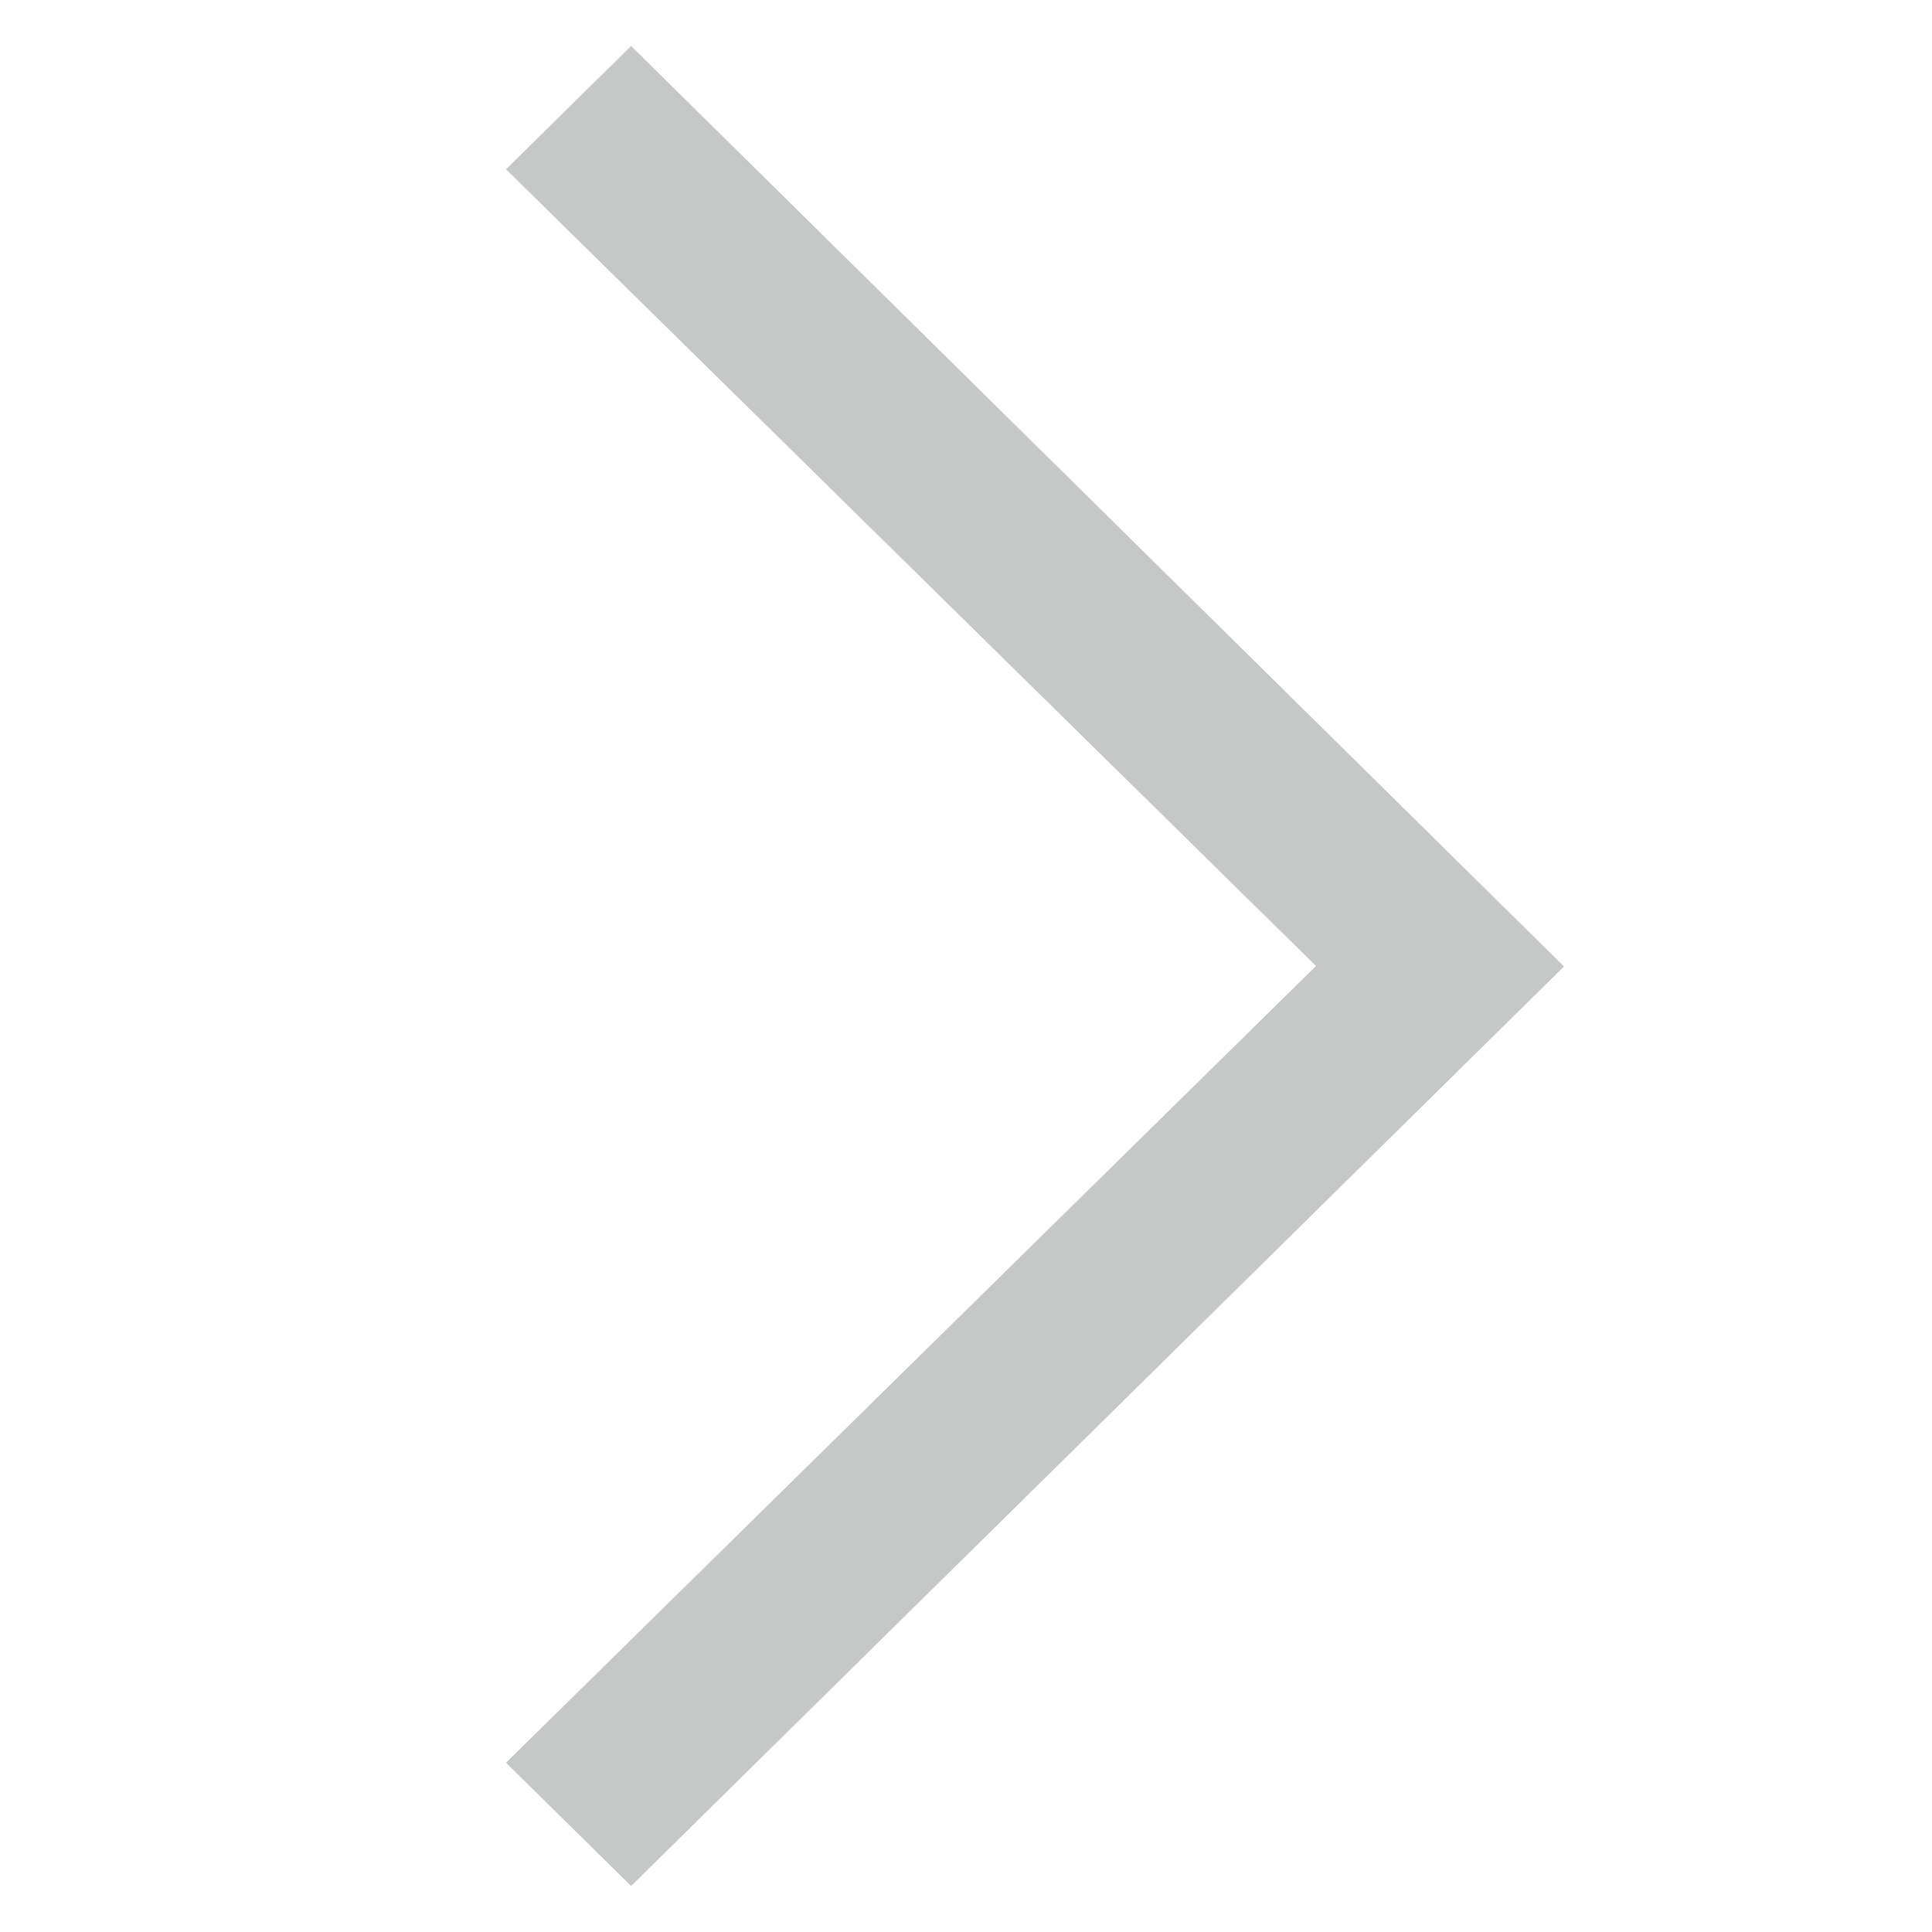
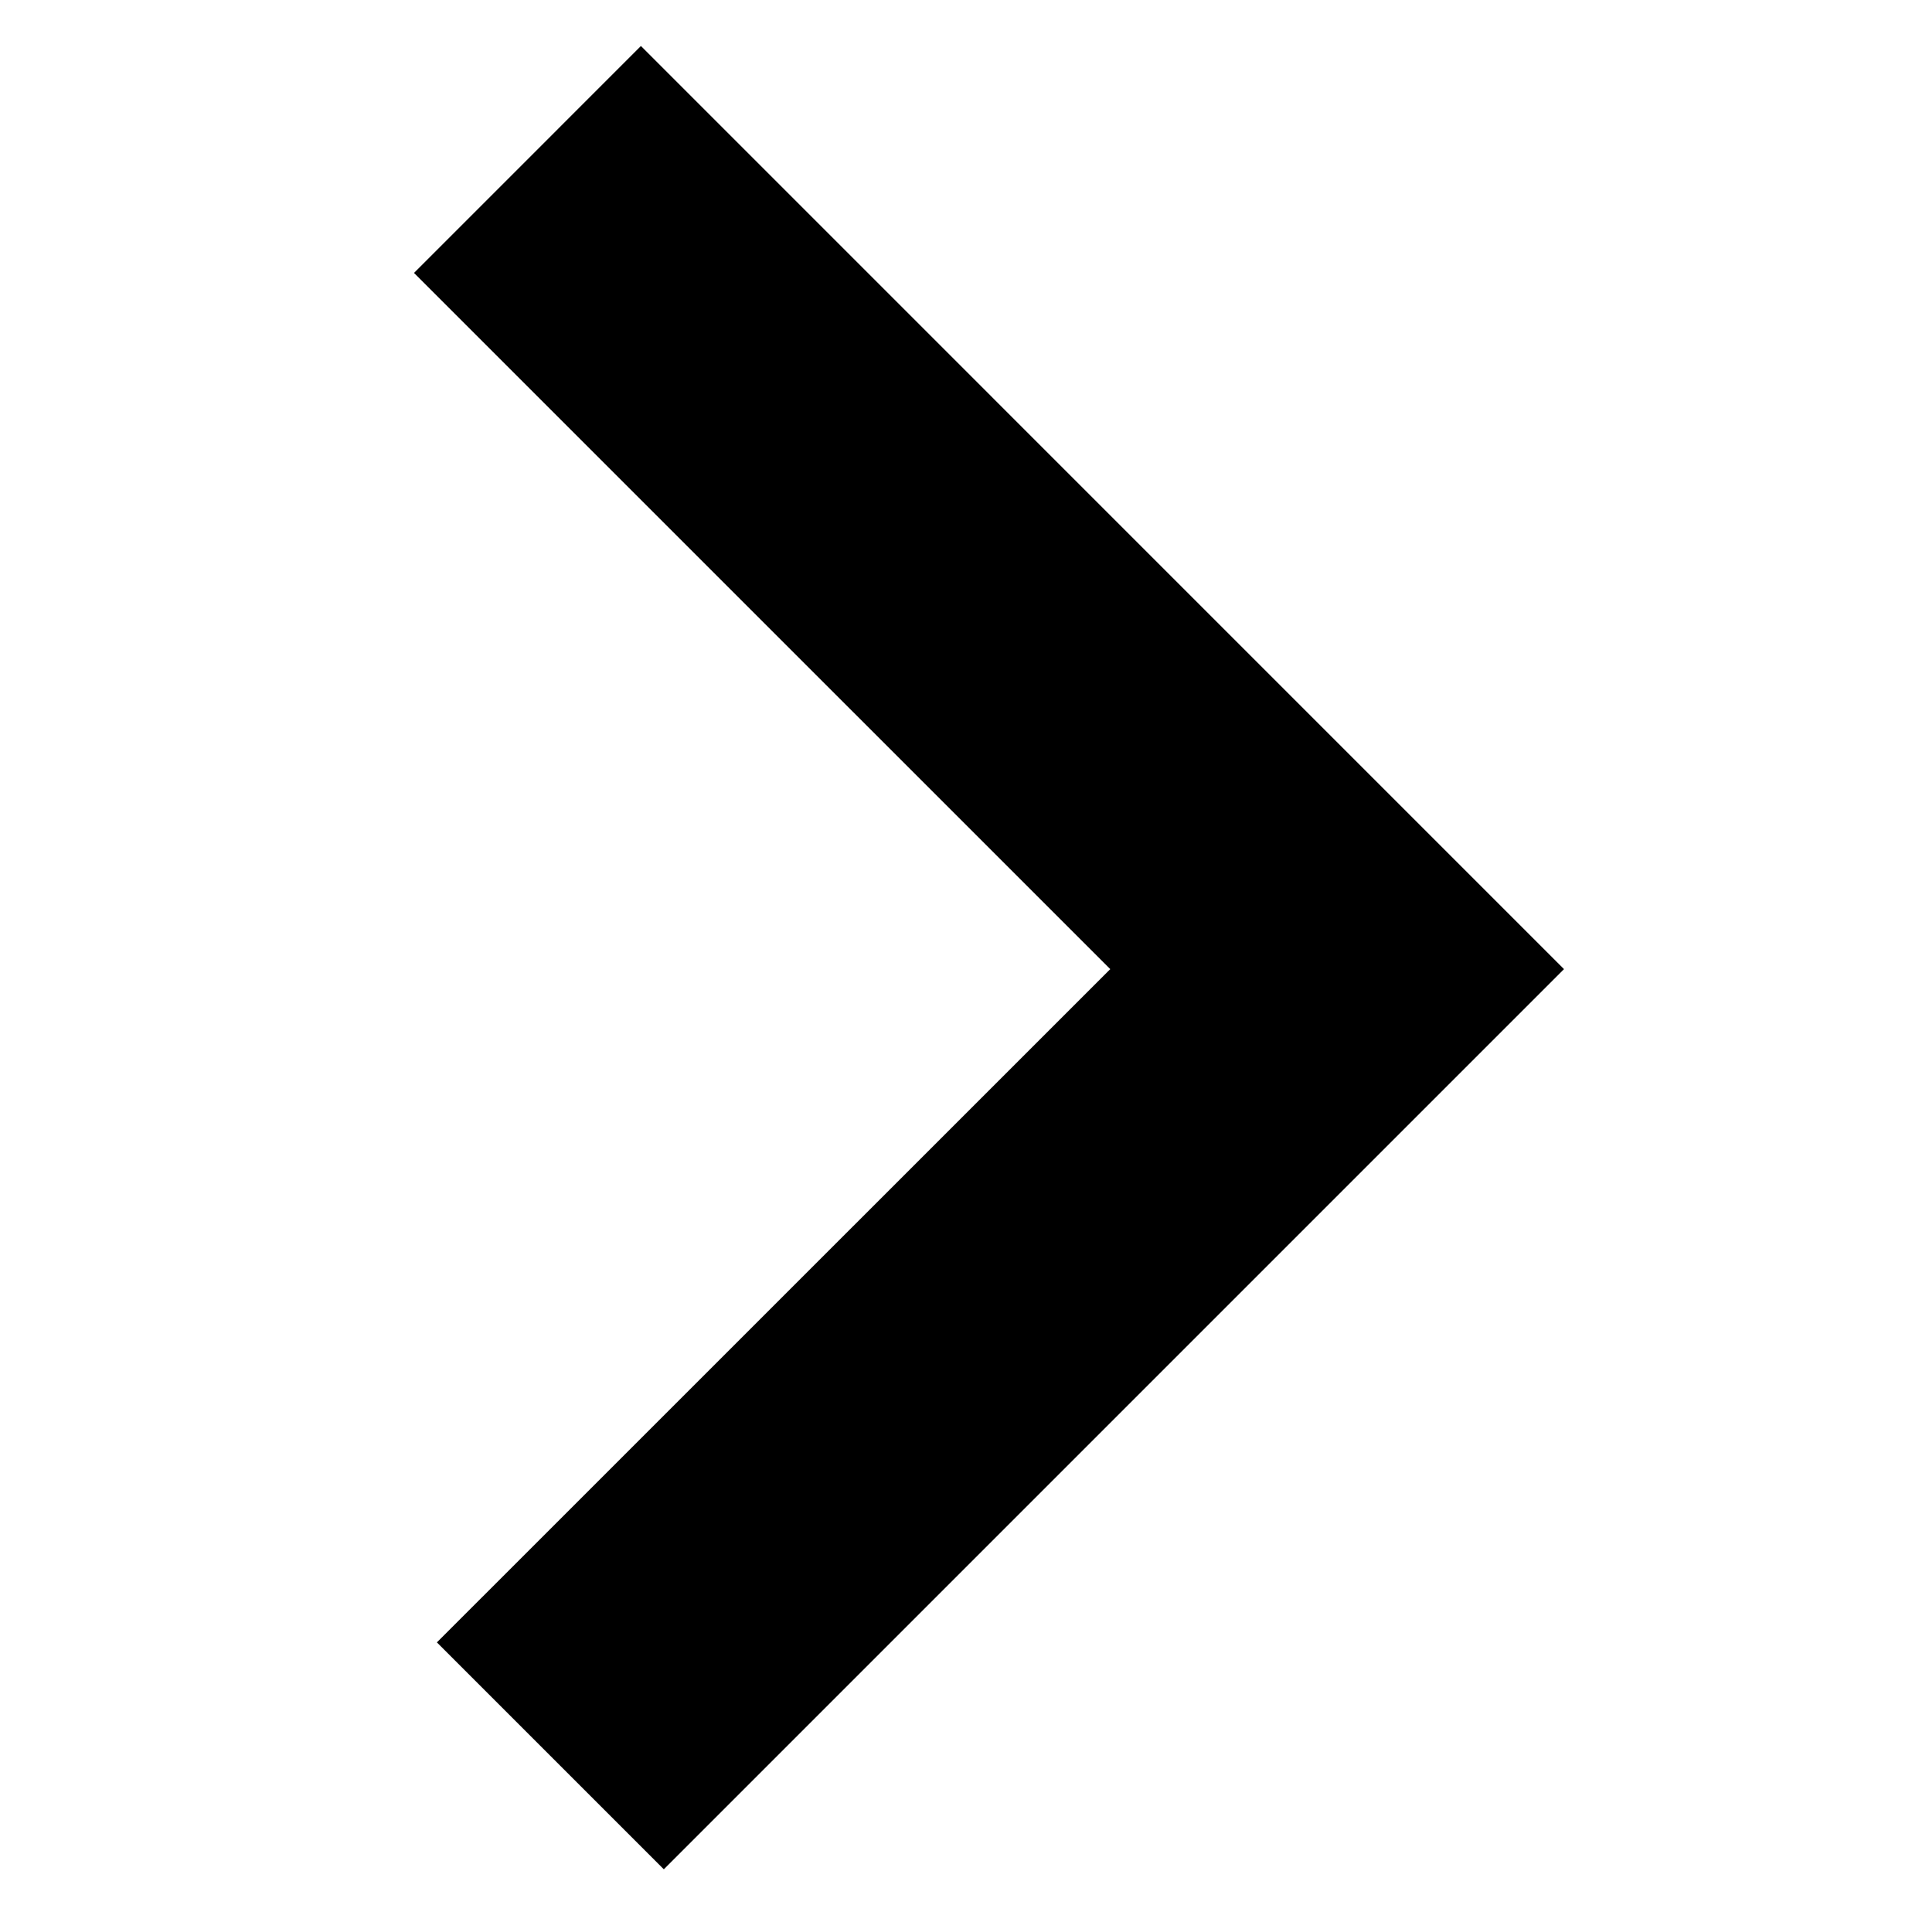
<svg xmlns="http://www.w3.org/2000/svg" version="1.1" baseProfile="tiny" id="Layer_1" x="0px" y="0px" width="42px" height="42px" viewBox="0 0 42 42" xml:space="preserve">
-   <polygon fill-rule="evenodd" fill="#C6C8C8" points="11,38.32 28.609,21 11,3.68 13.72,1 34,21.01 13.72,41 " />
+   <polygon fill-rule="evenodd" points="13.933,1 34,21.068 14.431,40.637 9.498,35.704 24.136,21.068 9,5.933 " />
</svg>
